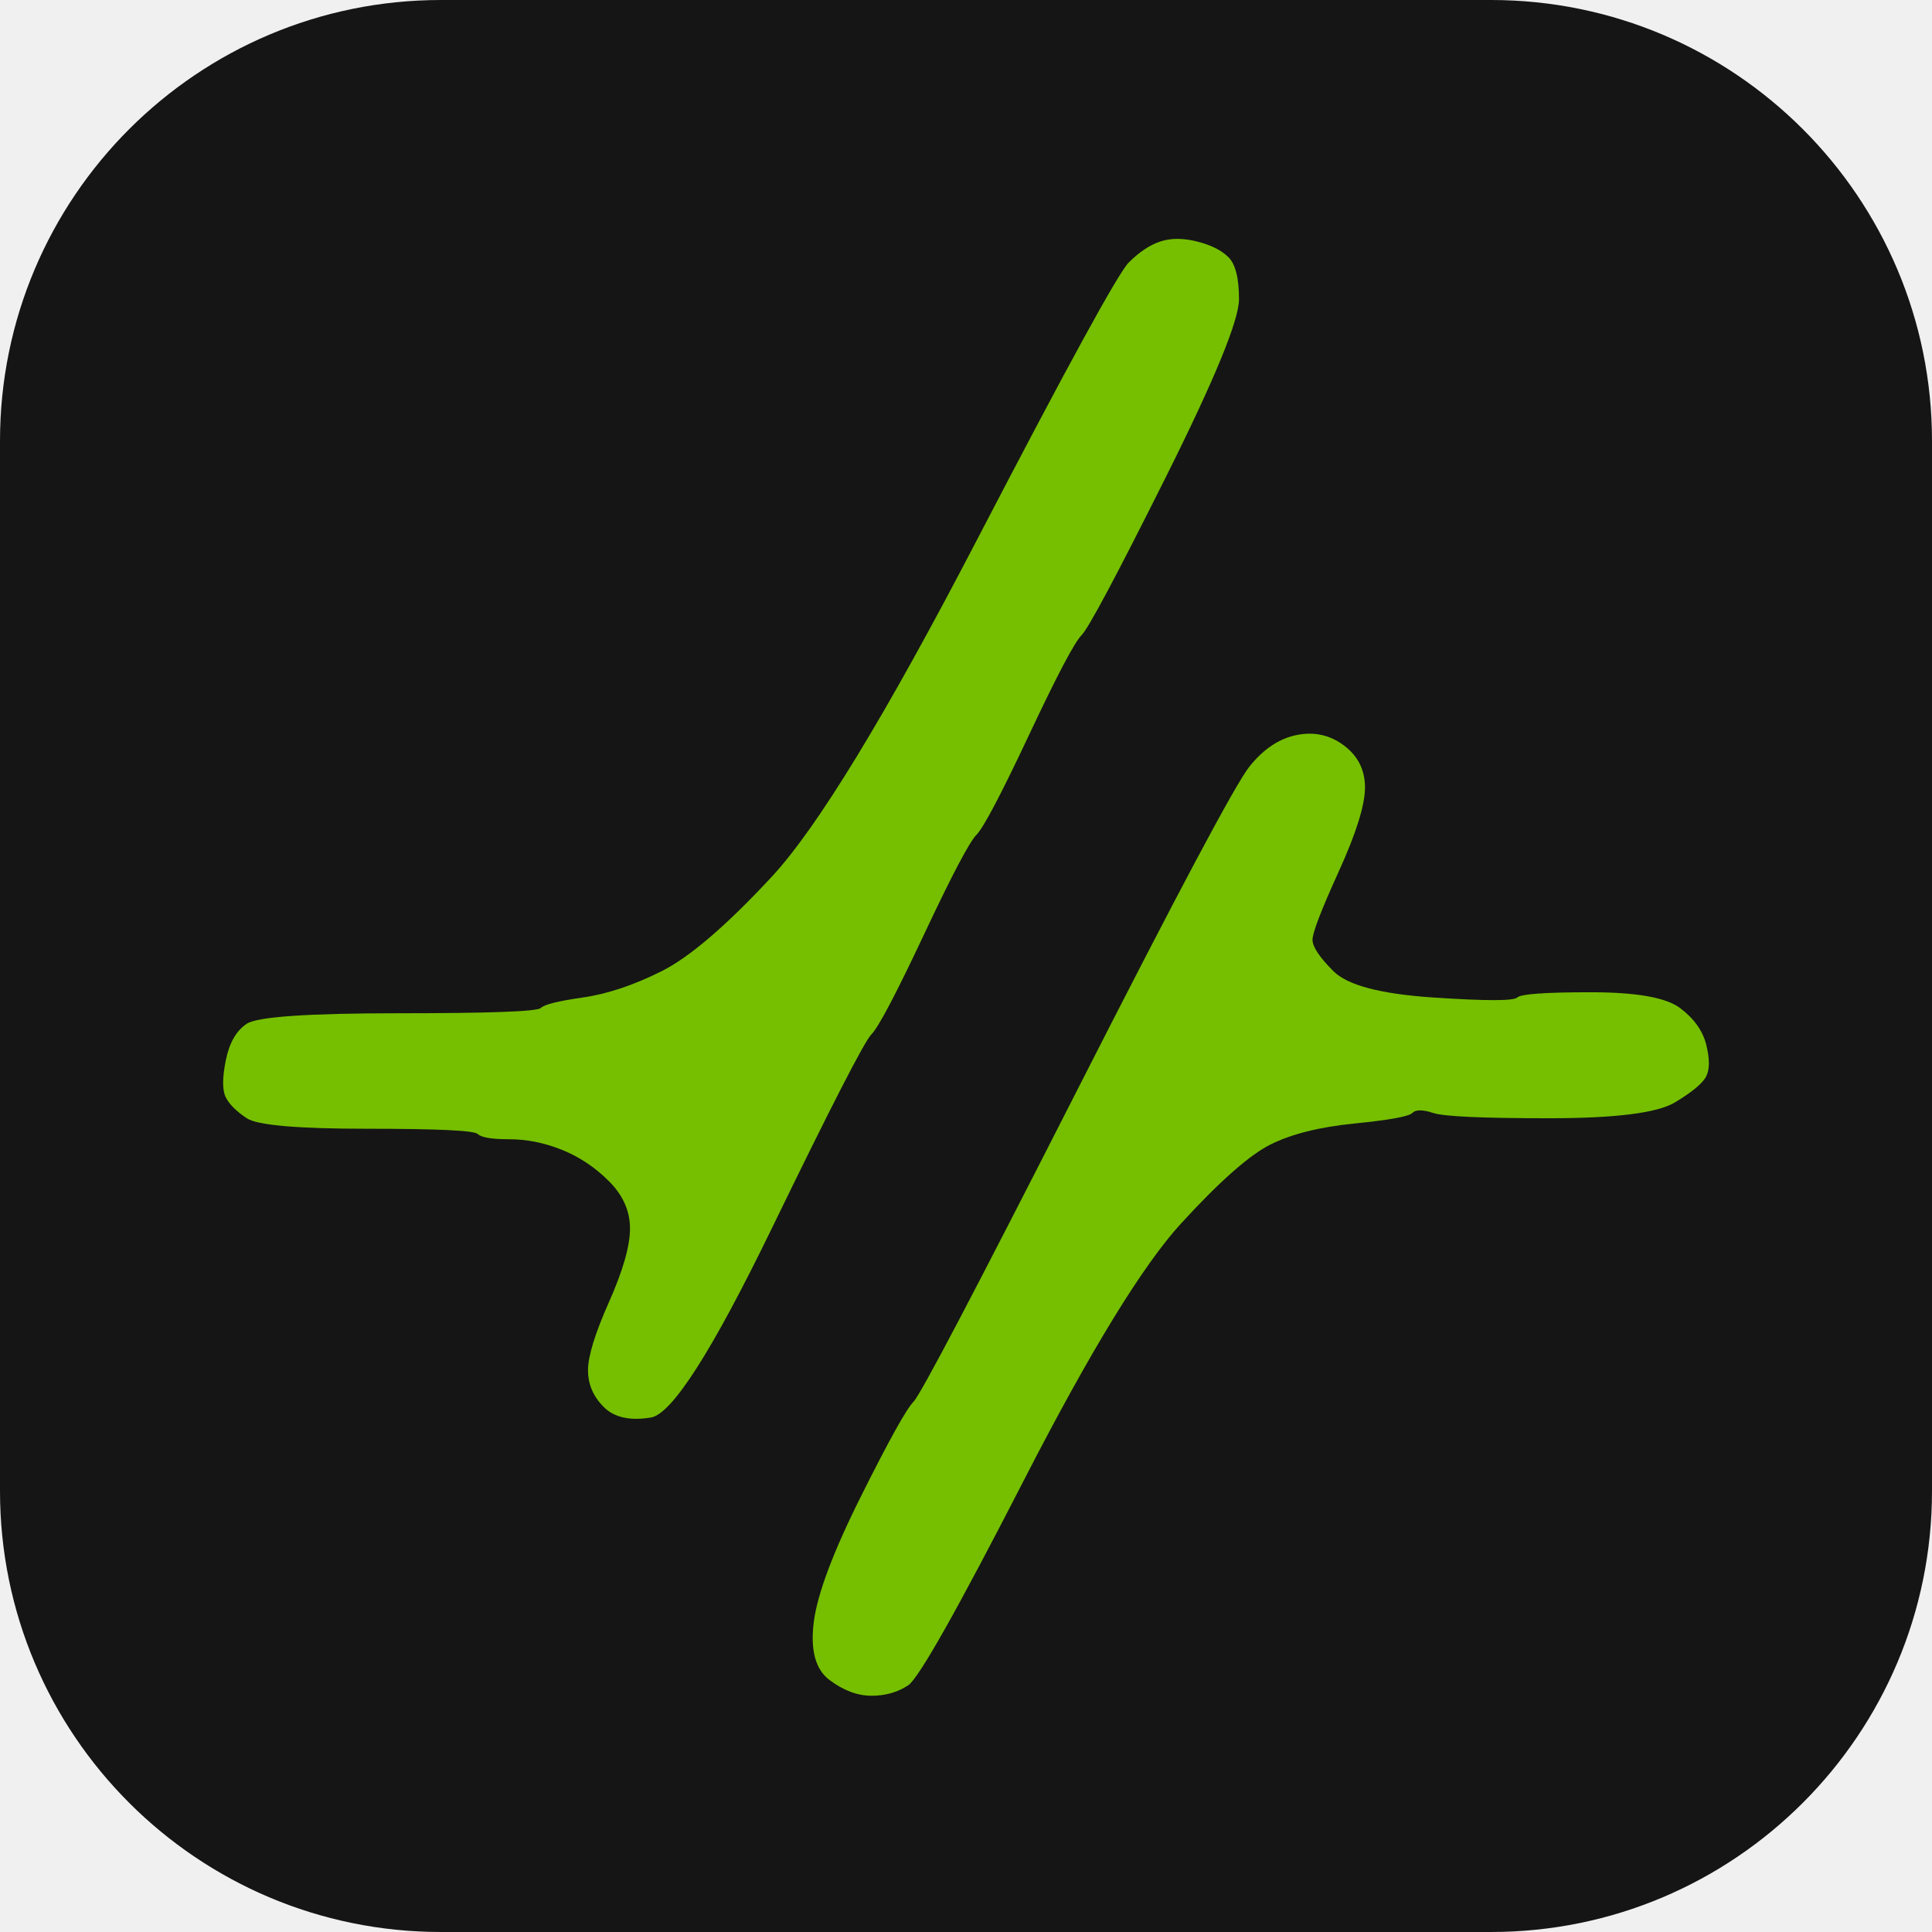
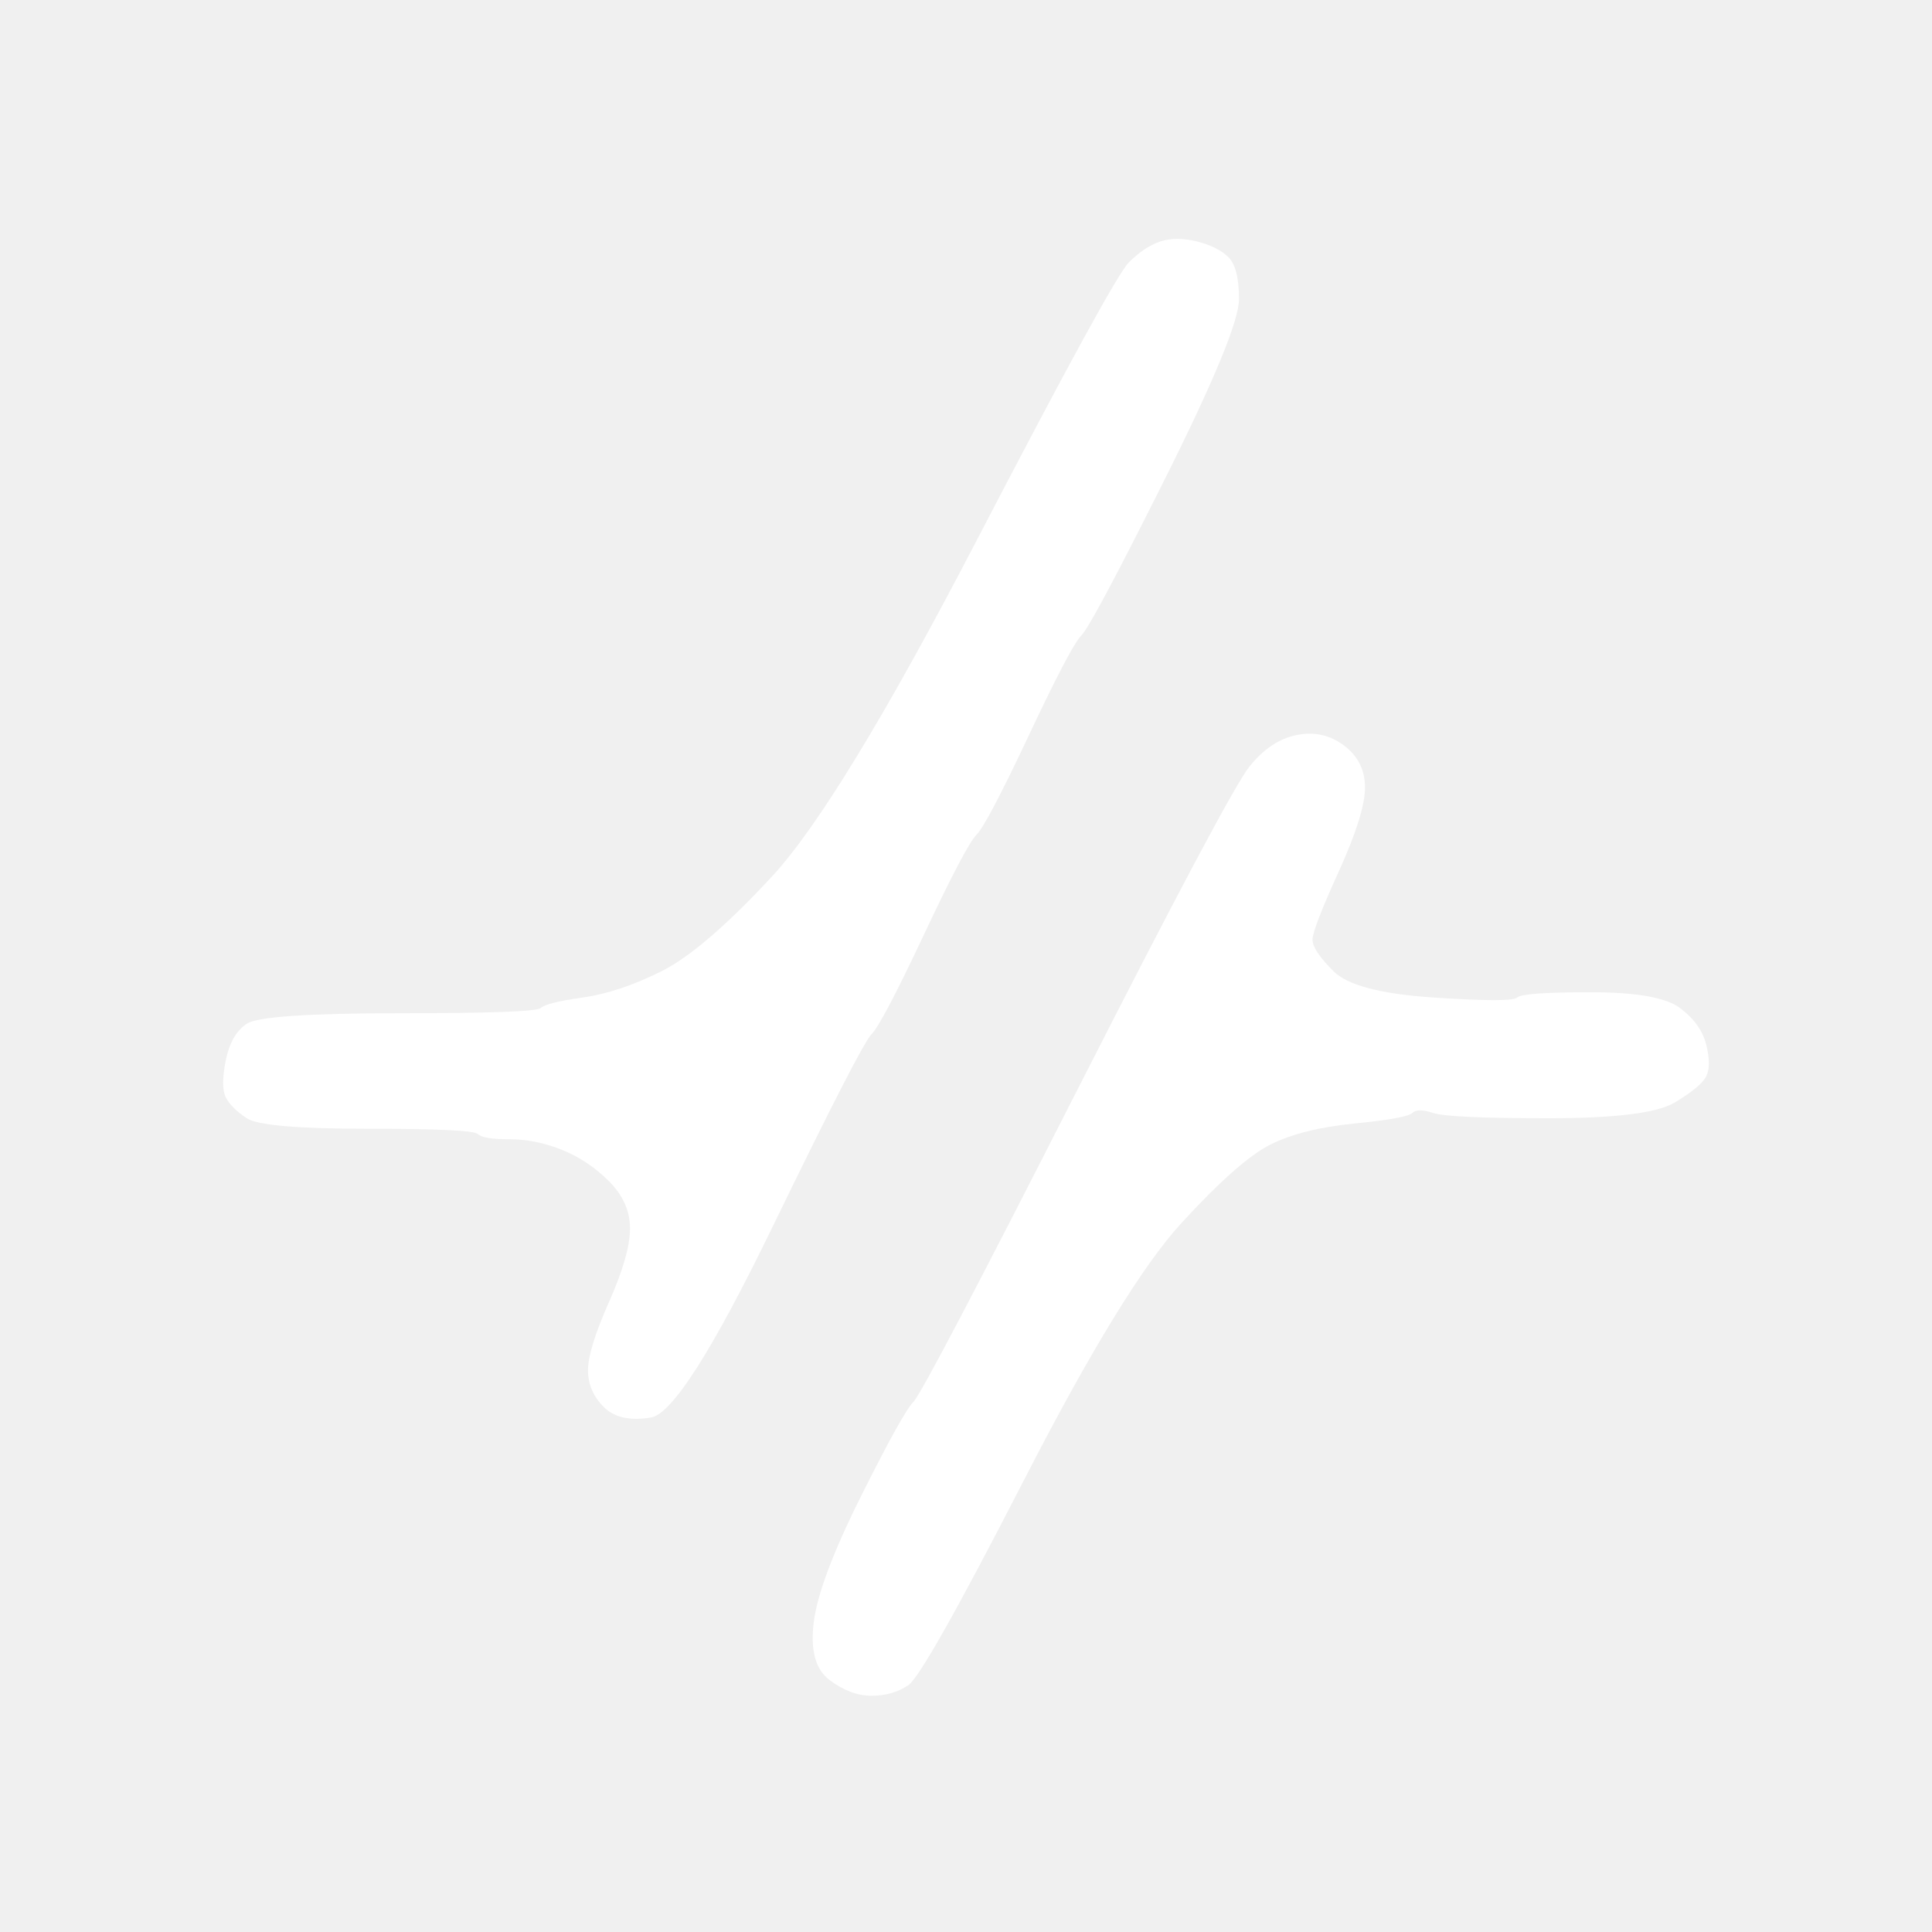
- <svg xmlns="http://www.w3.org/2000/svg" viewBox="0 0 184 184" width="184" height="184">
-   <rect width="184" height="184" rx="42" fill="#151515" />
+ <svg xmlns="http://www.w3.org/2000/svg" viewBox="0 0 184 184" width="184" height="184" fill="none">
  <g transform="translate(1, 12.5)">
-     <path fill="#75bf00" d="M 113.00 10.50          Q 111.00 10.00 109.50 10.50          Q 108.00 11.00 106.50 12.50          Q 105.00 14.00 92.00 39.00          Q 79.00 64.00 72.50 71.00          Q 66.00 78.00 62.00 80.00          Q 58.00 82.00 54.50 82.50          Q 51.00 83.00 50.50 83.50          Q 50.00 84.00 37.00 84.00          Q 24.00 84.00 22.50 85.00          Q 21.00 86.00 20.50 88.50          Q 20.00 91.00 20.50 92.00          Q 21.00 93.00 22.50 94.00          Q 24.00 95.00 34.00 95.00          Q 44.00 95.00 44.50 95.50          Q 45.00 96.00 47.50 96.00          Q 50.00 96.00 52.50 97.00          Q 55.00 98.00 57.00 100.00          Q 59.00 102.00 59.00 104.50          Q 59.00 107.00 57.00 111.50          Q 55.00 116.00 55.00 118.00          Q 55.00 120.00 56.50 121.50          Q 58.00 123.00 61.00 122.50          Q 64.00 122.00 72.50 104.50          Q 81.00 87.00 82.00 86.00          Q 83.00 85.00 87.00 76.50          Q 91.00 68.00 92.00 67.00          Q 93.00 66.00 97.00 57.50          Q 101.00 49.00 102.00 48.00          Q 103.00 47.00 110.00 33.00          Q 117.00 19.00 117.00 16.00          Q 117.00 13.00 116.00 12.00          Q 115.00 11.00 113.00 10.50          Z" />
-     <path fill="#75bf00" d="M 159.00 83.50          Q 157.00 82.00 150.50 82.00          Q 144.00 82.00 143.50 82.50          Q 143.00 83.00 135.50 82.50          Q 128.00 82.00 126.00 80.00          Q 124.00 78.00 124.00 77.00          Q 124.00 76.00 126.50 70.50          Q 129.00 65.00 129.00 62.50          Q 129.00 60.00 127.00 58.50          Q 125.00 57.00 122.50 57.50          Q 120.00 58.00 118.00 60.50          Q 116.00 63.00 101.50 91.50          Q 87.00 120.00 86.00 121.00          Q 85.00 122.00 81.00 130.00          Q 77.00 138.00 76.50 142.00          Q 76.00 146.00 78.00 147.50          Q 80.00 149.00 82.00 149.00          Q 84.00 149.00 85.50 148.00          Q 87.00 147.00 96.50 128.50          Q 106.00 110.00 111.50 104.00          Q 117.00 98.00 120.00 96.50          Q 123.00 95.00 128.00 94.50          Q 133.00 94.00 133.50 93.50          Q 134.00 93.00 135.50 93.50          Q 137.00 94.00 146.50 94.00          Q 156.00 94.00 158.50 92.50          Q 161.00 91.00 161.50 90.00          Q 162.00 89.00 161.50 87.00          Q 161.00 85.00 159.00 83.50          Z" />
+     <path fill="#FFFFFF" d="M 113.00 10.50          Q 111.00 10.00 109.50 10.50          Q 108.00 11.00 106.50 12.50          Q 105.00 14.00 92.00 39.00          Q 79.00 64.00 72.50 71.00          Q 66.00 78.00 62.00 80.00          Q 58.00 82.00 54.50 82.50          Q 51.00 83.00 50.50 83.50          Q 50.00 84.00 37.00 84.00          Q 24.00 84.00 22.50 85.00          Q 21.00 86.00 20.50 88.50          Q 20.00 91.00 20.50 92.00          Q 21.00 93.00 22.50 94.00          Q 24.00 95.00 34.00 95.00          Q 44.00 95.00 44.50 95.50          Q 45.00 96.00 47.50 96.00          Q 50.00 96.00 52.50 97.00          Q 55.00 98.00 57.00 100.00          Q 59.00 102.00 59.00 104.50          Q 59.00 107.00 57.00 111.50          Q 55.00 116.00 55.00 118.00          Q 55.00 120.00 56.50 121.50          Q 58.00 123.00 61.00 122.50          Q 64.00 122.00 72.50 104.50          Q 81.00 87.00 82.00 86.00          Q 83.00 85.00 87.00 76.50          Q 91.00 68.00 92.00 67.00          Q 93.00 66.00 97.00 57.50          Q 101.00 49.00 102.00 48.00          Q 103.00 47.00 110.00 33.00          Q 117.00 19.00 117.00 16.00          Q 117.00 13.00 116.00 12.00          Q 115.00 11.00 113.00 10.50          Z" />
+     <path fill="#FFFFFF" d="M 159.00 83.50          Q 157.00 82.00 150.50 82.00          Q 144.00 82.00 143.50 82.50          Q 143.00 83.00 135.50 82.50          Q 128.00 82.00 126.00 80.00          Q 124.00 78.00 124.00 77.00          Q 124.00 76.00 126.50 70.50          Q 129.00 65.00 129.00 62.50          Q 129.00 60.00 127.00 58.50          Q 125.00 57.00 122.50 57.50          Q 120.00 58.00 118.00 60.50          Q 116.00 63.00 101.50 91.50          Q 87.00 120.00 86.00 121.00          Q 85.00 122.00 81.00 130.00          Q 77.00 138.00 76.50 142.00          Q 76.00 146.00 78.00 147.50          Q 80.00 149.00 82.00 149.00          Q 84.00 149.00 85.50 148.00          Q 87.00 147.00 96.50 128.50          Q 106.00 110.00 111.50 104.00          Q 117.00 98.00 120.00 96.50          Q 123.00 95.00 128.00 94.50          Q 133.00 94.00 133.50 93.50          Q 134.00 93.00 135.50 93.50          Q 137.00 94.00 146.50 94.00          Q 156.00 94.00 158.50 92.50          Q 161.00 91.00 161.50 90.00          Q 162.00 89.00 161.50 87.00          Q 161.00 85.00 159.00 83.50          Z" />
  </g>
</svg>
